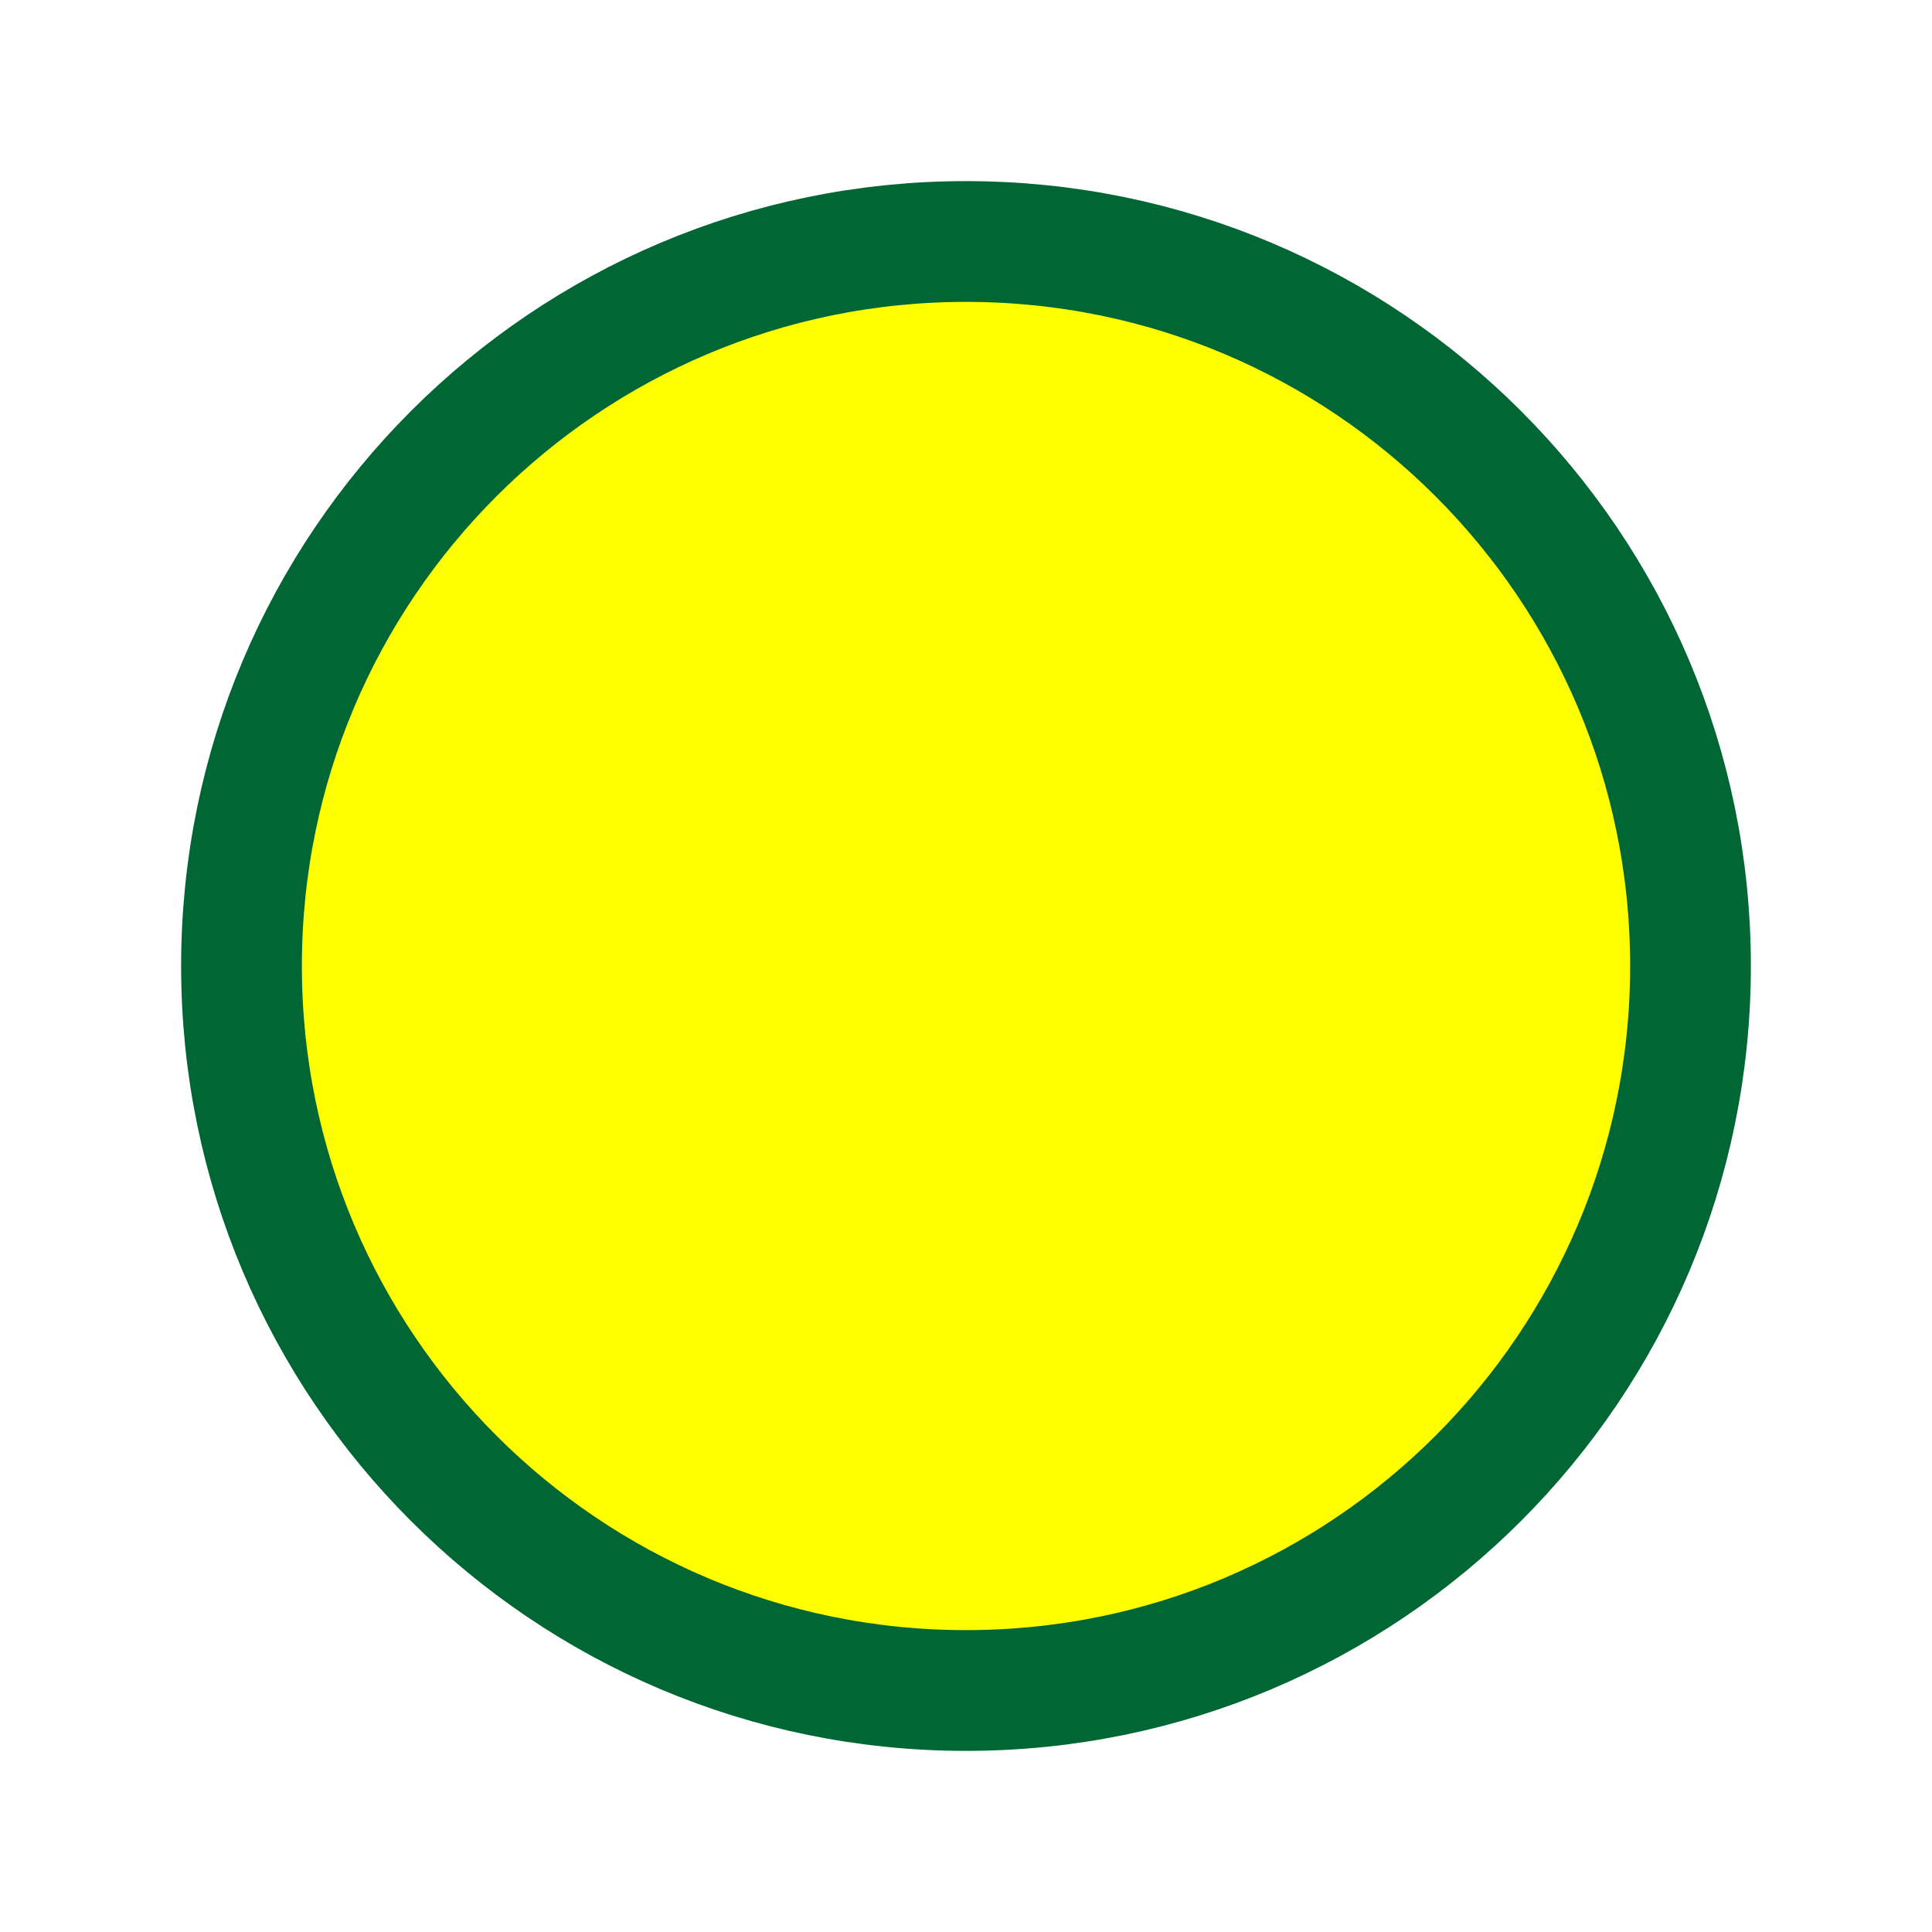
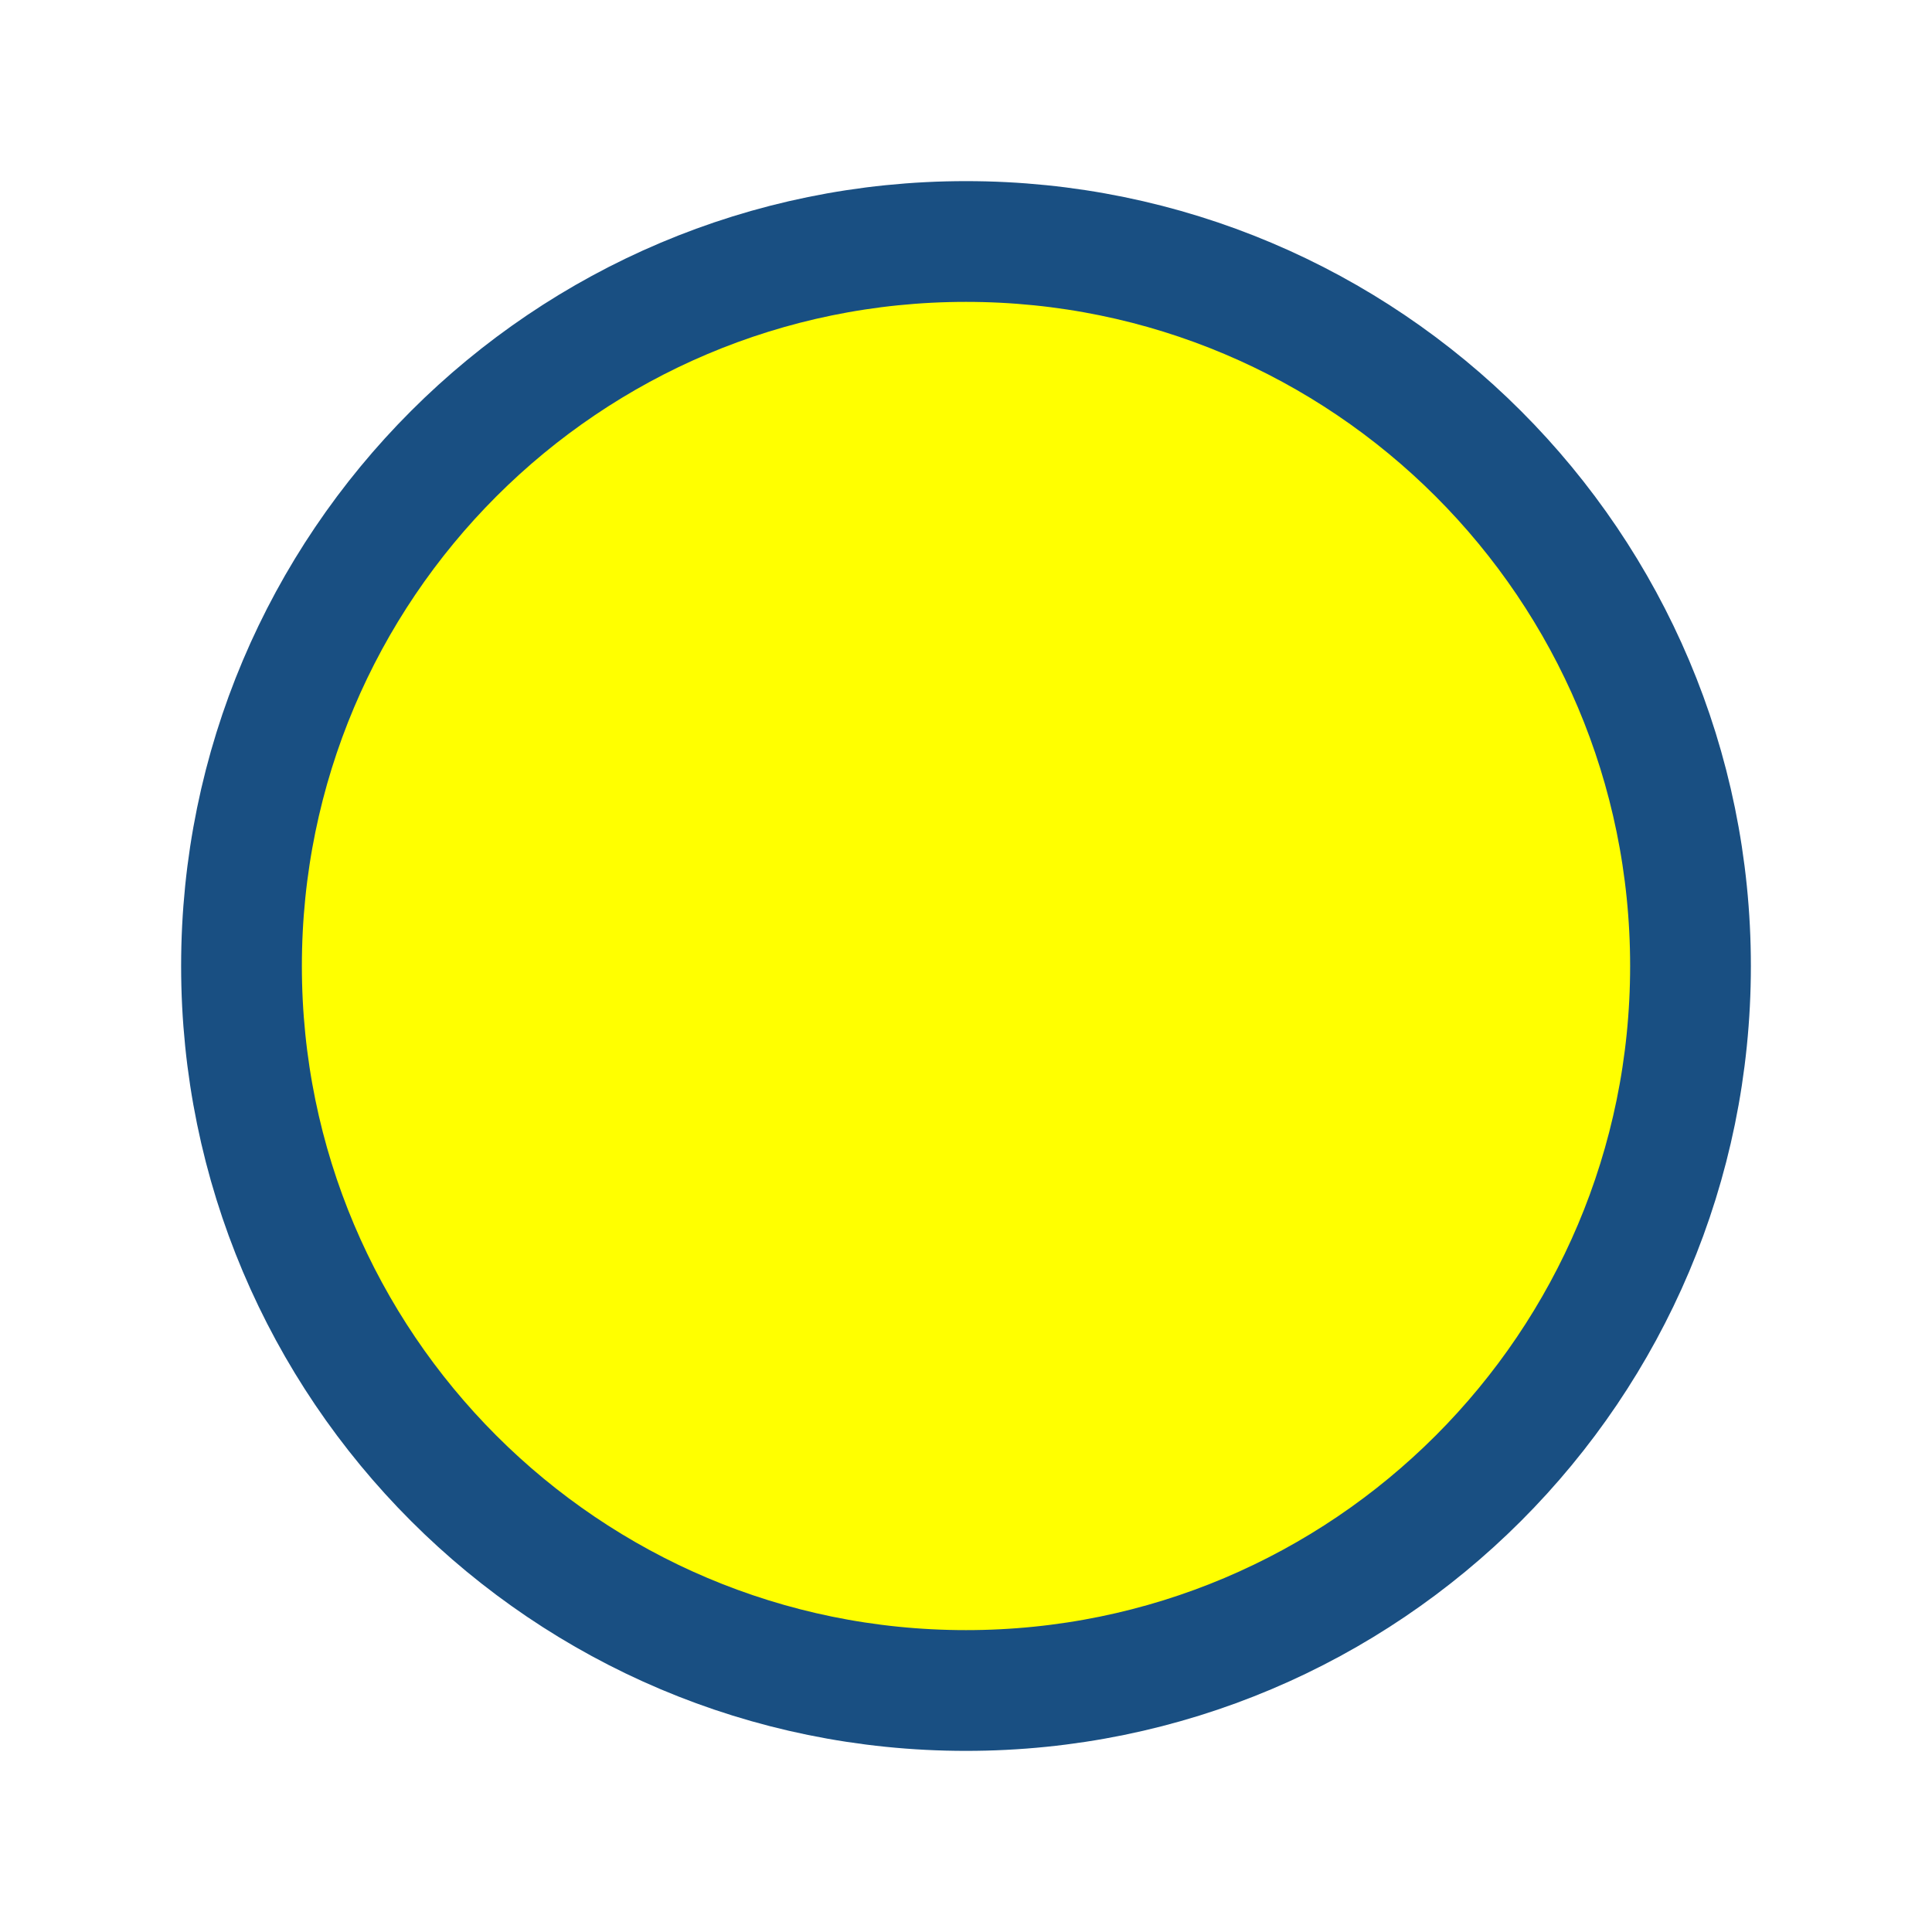
<svg xmlns="http://www.w3.org/2000/svg" width="24px" height="24px" viewBox="0 0 24 24" fill="none">
  <path opacity="1" d="M21 12C21 16.971 16.971 21 12 21C7.029 21 3 16.971 3 12C3 7.029 7.029 3 12 3C16.971 3 21 7.029 21 12Z" fill="#ffff00" />
-   <path d="M21 12C21 16.971 16.971 21 12 21C7.029 21 3 16.971 3 12C3 7.029 7.029 3 12 3C16.971 3 21 7.029 21 12Z" stroke="#006633" stroke-width="1.5" />
+   <path d="M21 12C21 16.971 16.971 21 12 21C7.029 21 3 16.971 3 12C3 7.029 7.029 3 12 3C16.971 3 21 7.029 21 12Z" stroke="#194f82" stroke-width="1.5" />
</svg>
